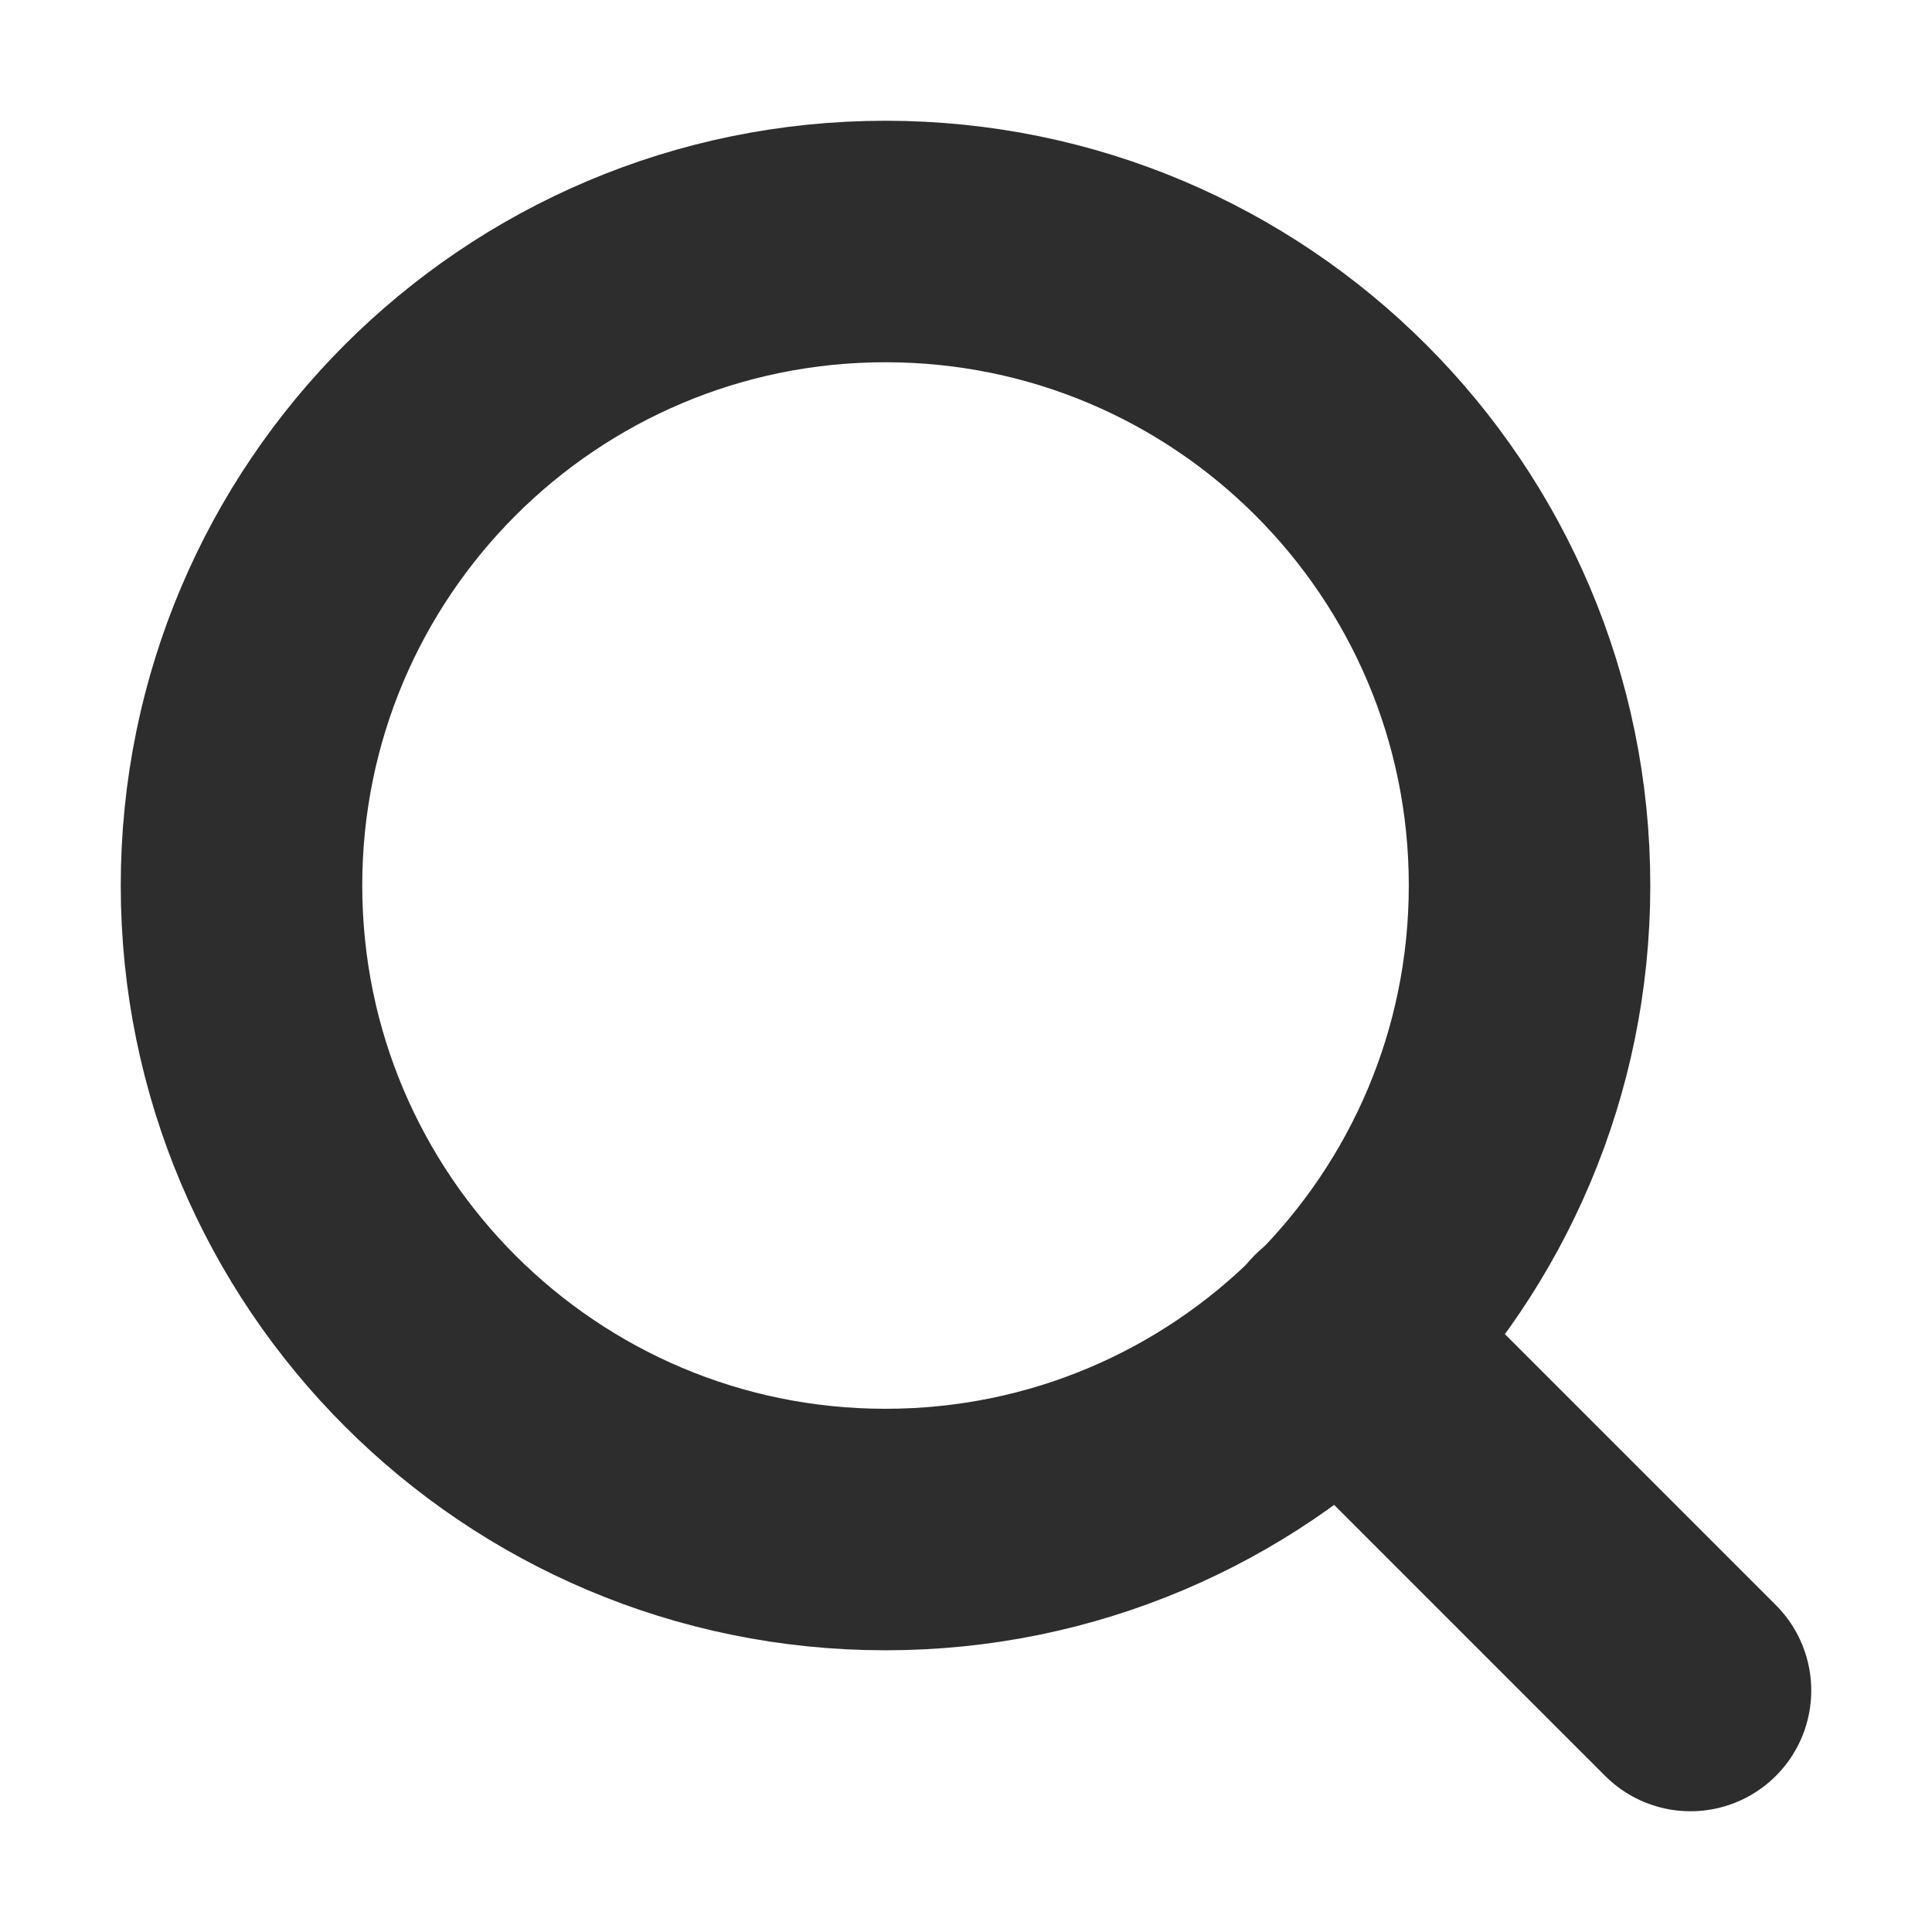
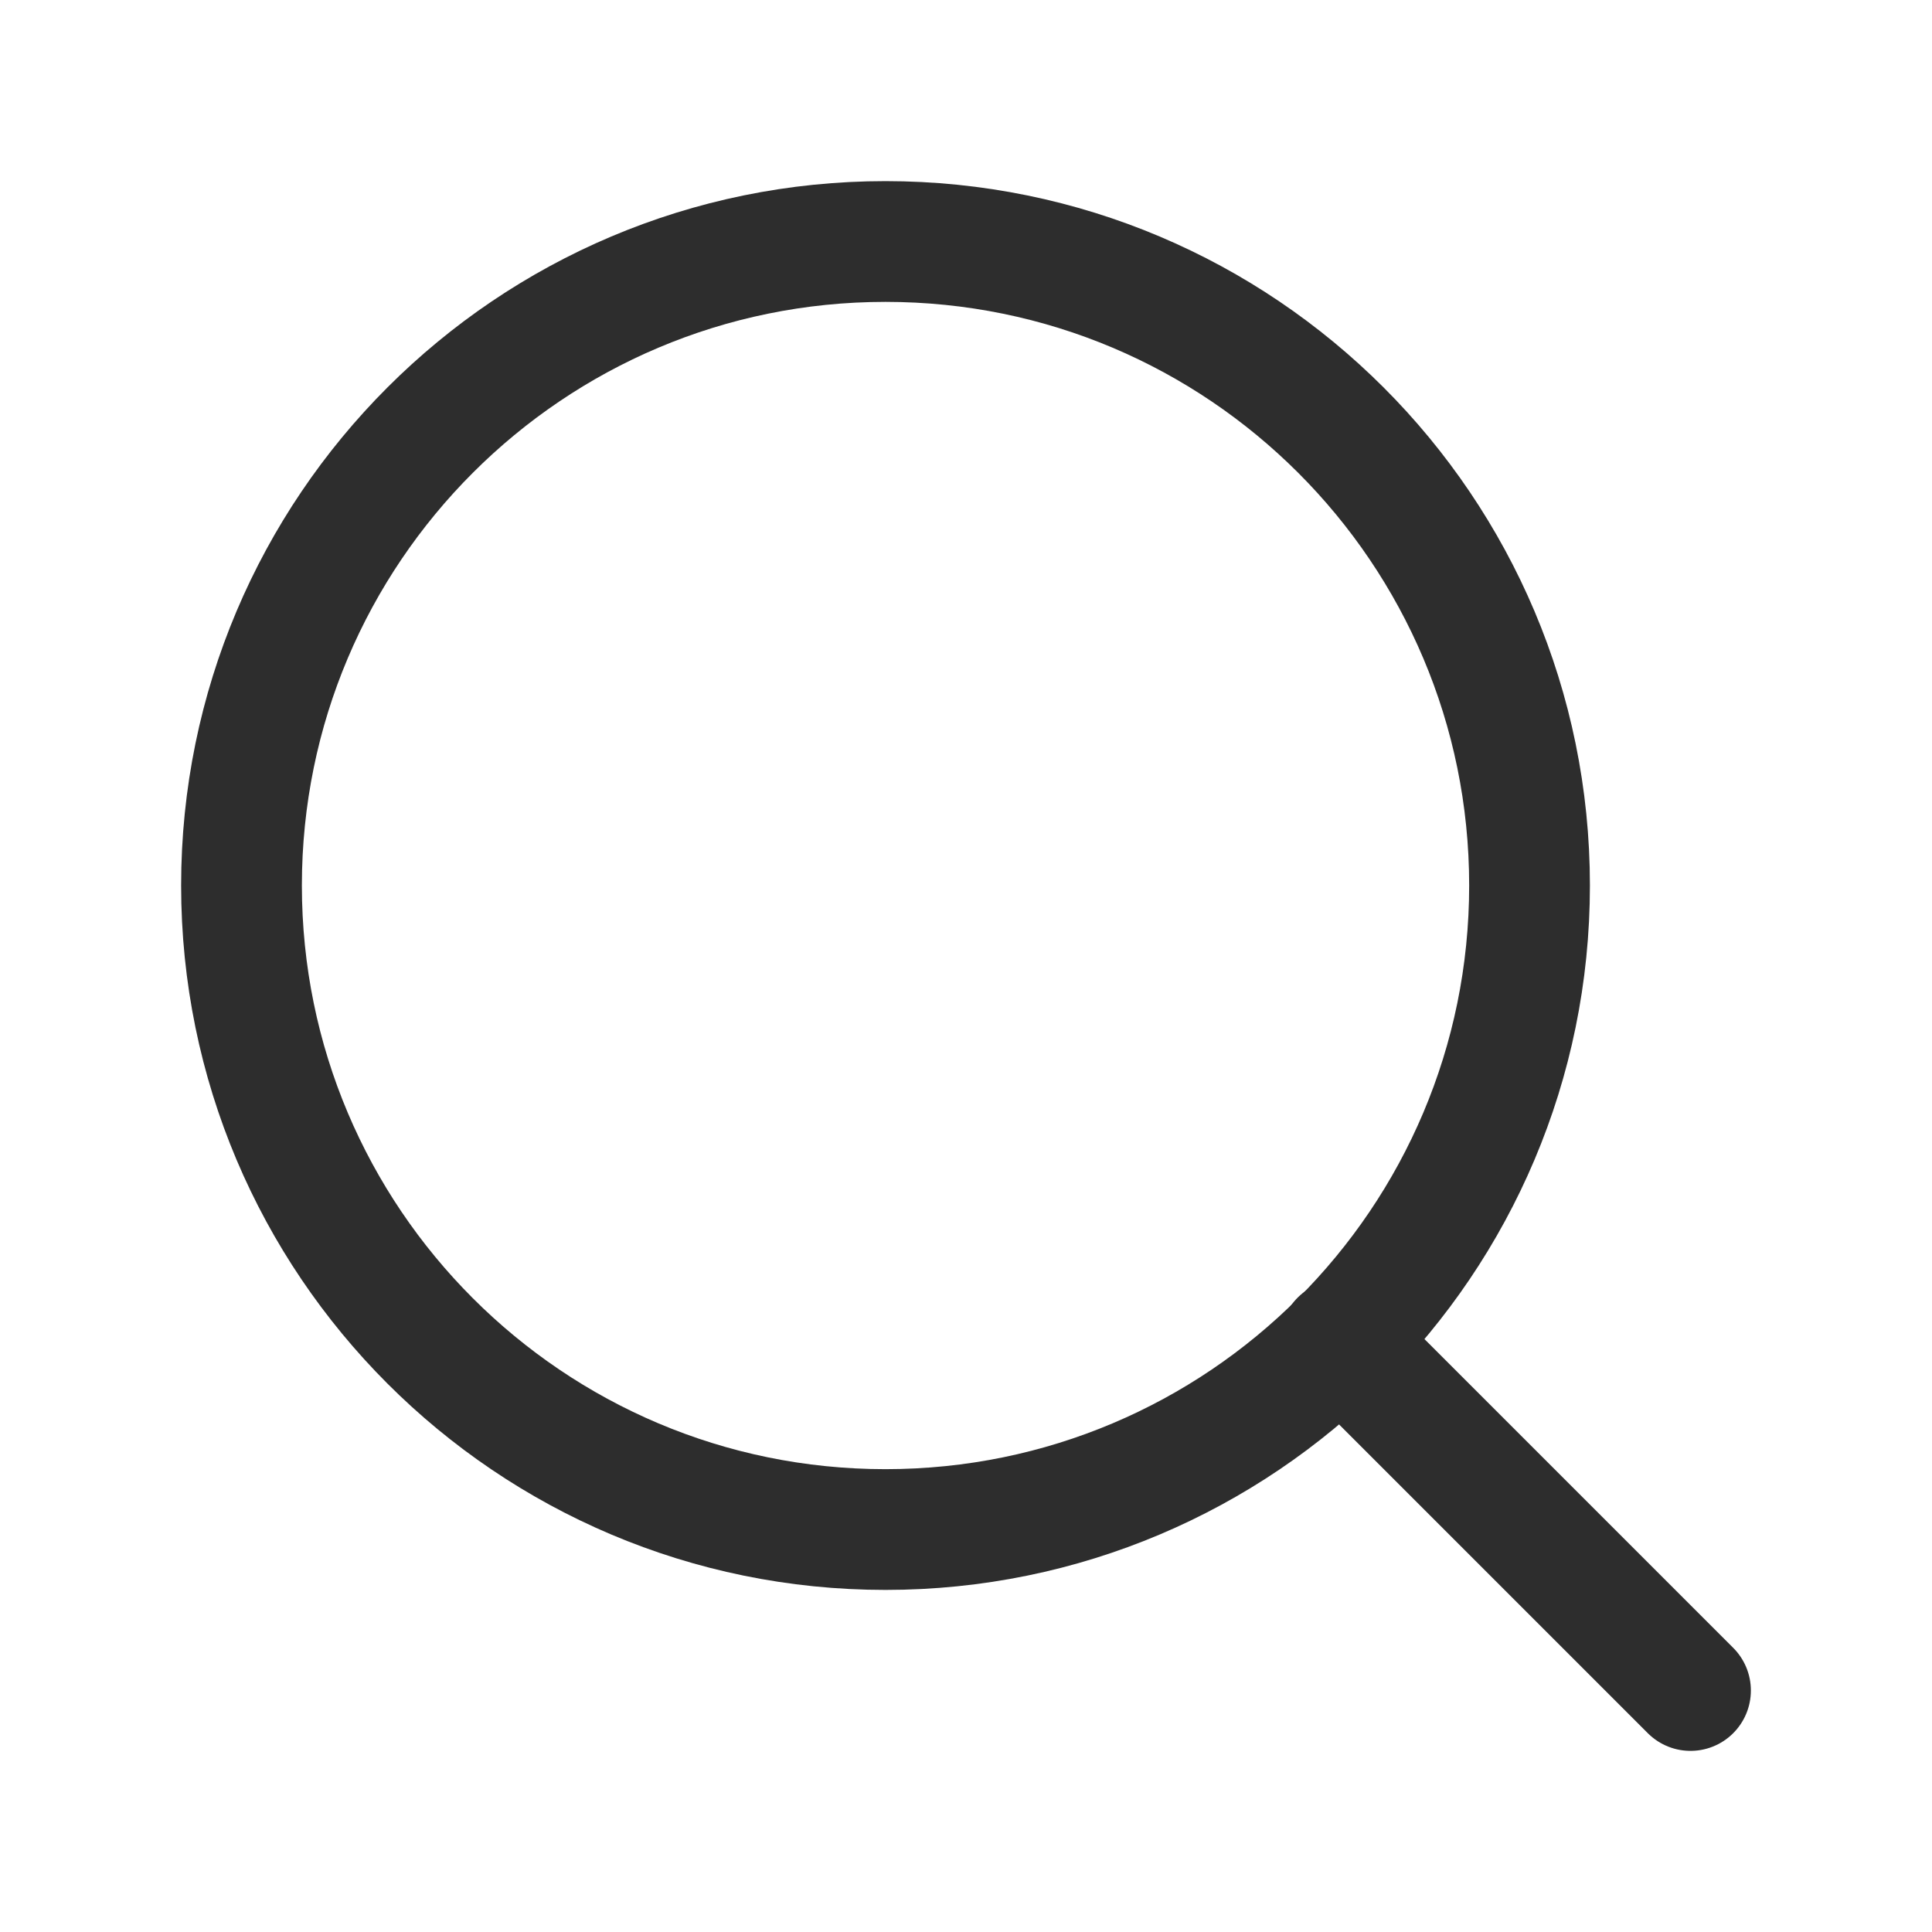
<svg xmlns="http://www.w3.org/2000/svg" width="16" height="16" viewBox="0 0 16 16" fill="none">
-   <path d="M7.333 12.667C10.279 12.667 12.667 10.279 12.667 7.333C12.667 4.388 10.279 2 7.333 2C4.388 2 2 4.388 2 7.333C2 10.279 4.388 12.667 7.333 12.667Z" stroke="#2D2D2D" stroke-width="2" stroke-linecap="round" stroke-linejoin="round" />
-   <path d="M14 14L11.1 11.1" stroke="#2D2D2D" stroke-width="2" stroke-linecap="round" stroke-linejoin="round" />
+   <path d="M7.333 12.667C10.279 12.667 12.667 10.279 12.667 7.333C12.667 4.388 10.279 2 7.333 2C4.388 2 2 4.388 2 7.333C2 10.279 4.388 12.667 7.333 12.667Z" stroke="#2D2D2D" strokeWidth="2" stroke-linecap="round" stroke-linejoin="round" />
+   <path d="M14 14L11.1 11.1" stroke="#2D2D2D" strokeWidth="2" stroke-linecap="round" stroke-linejoin="round" />
</svg>
